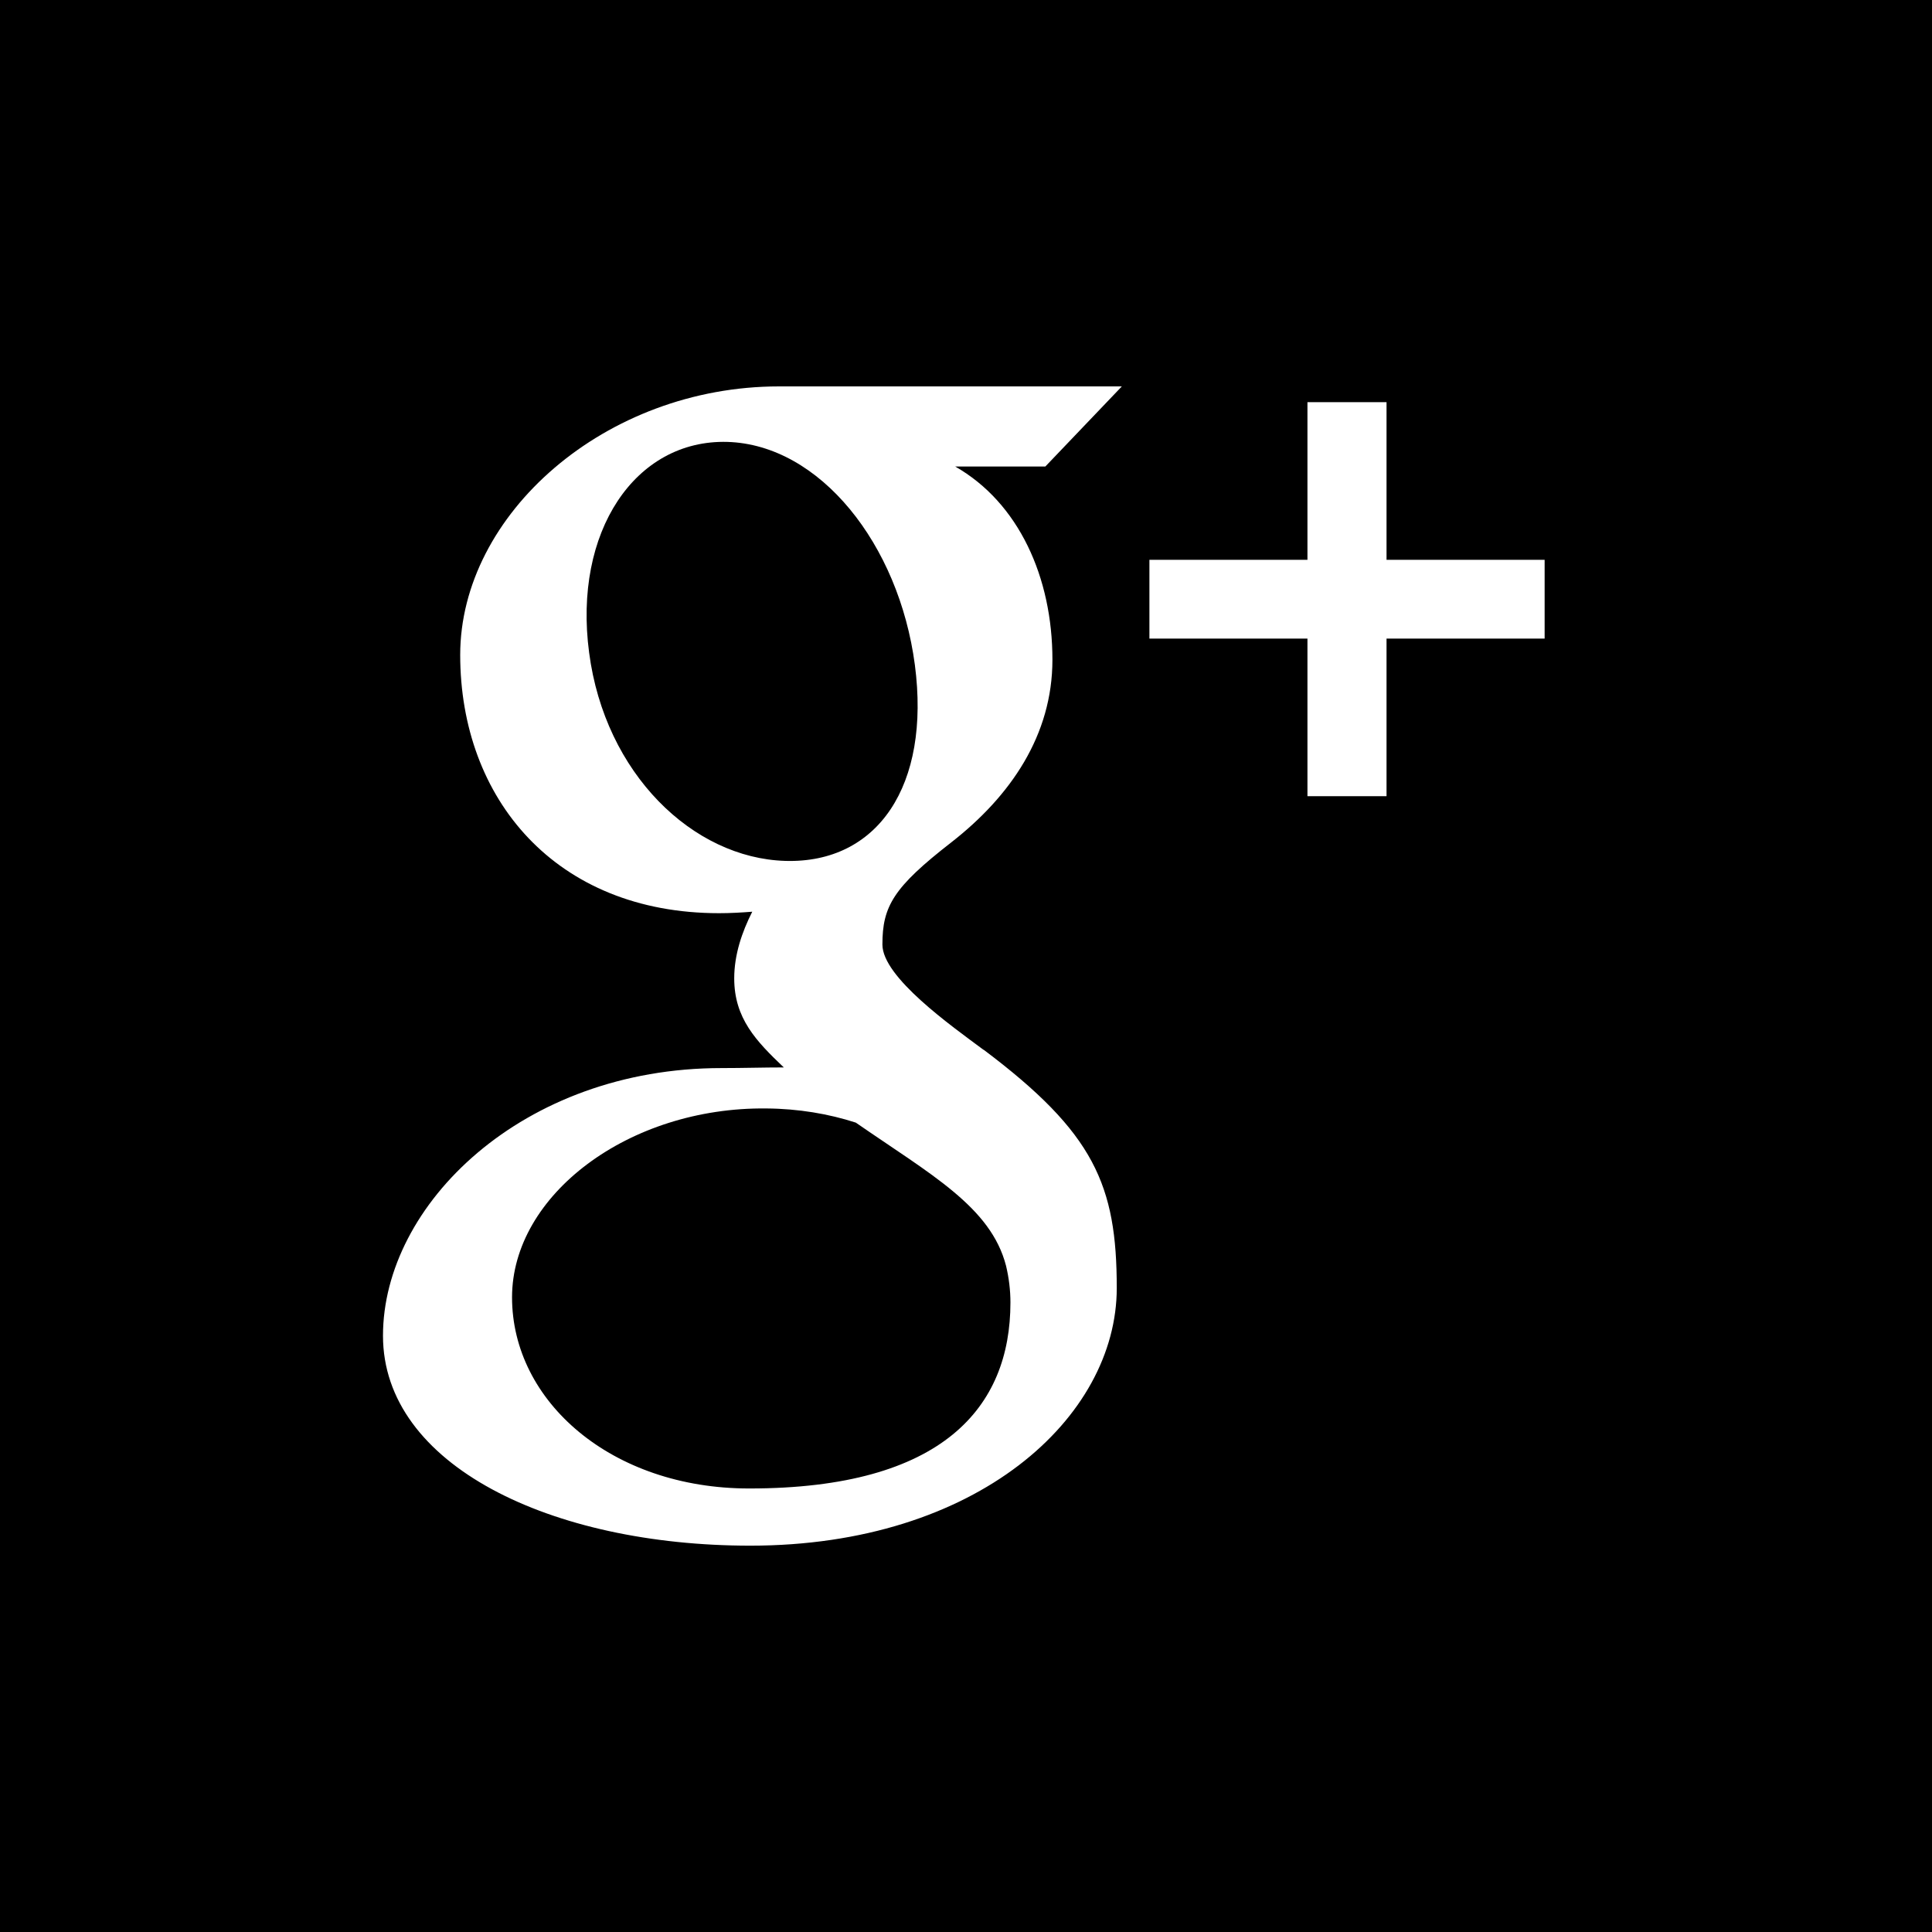
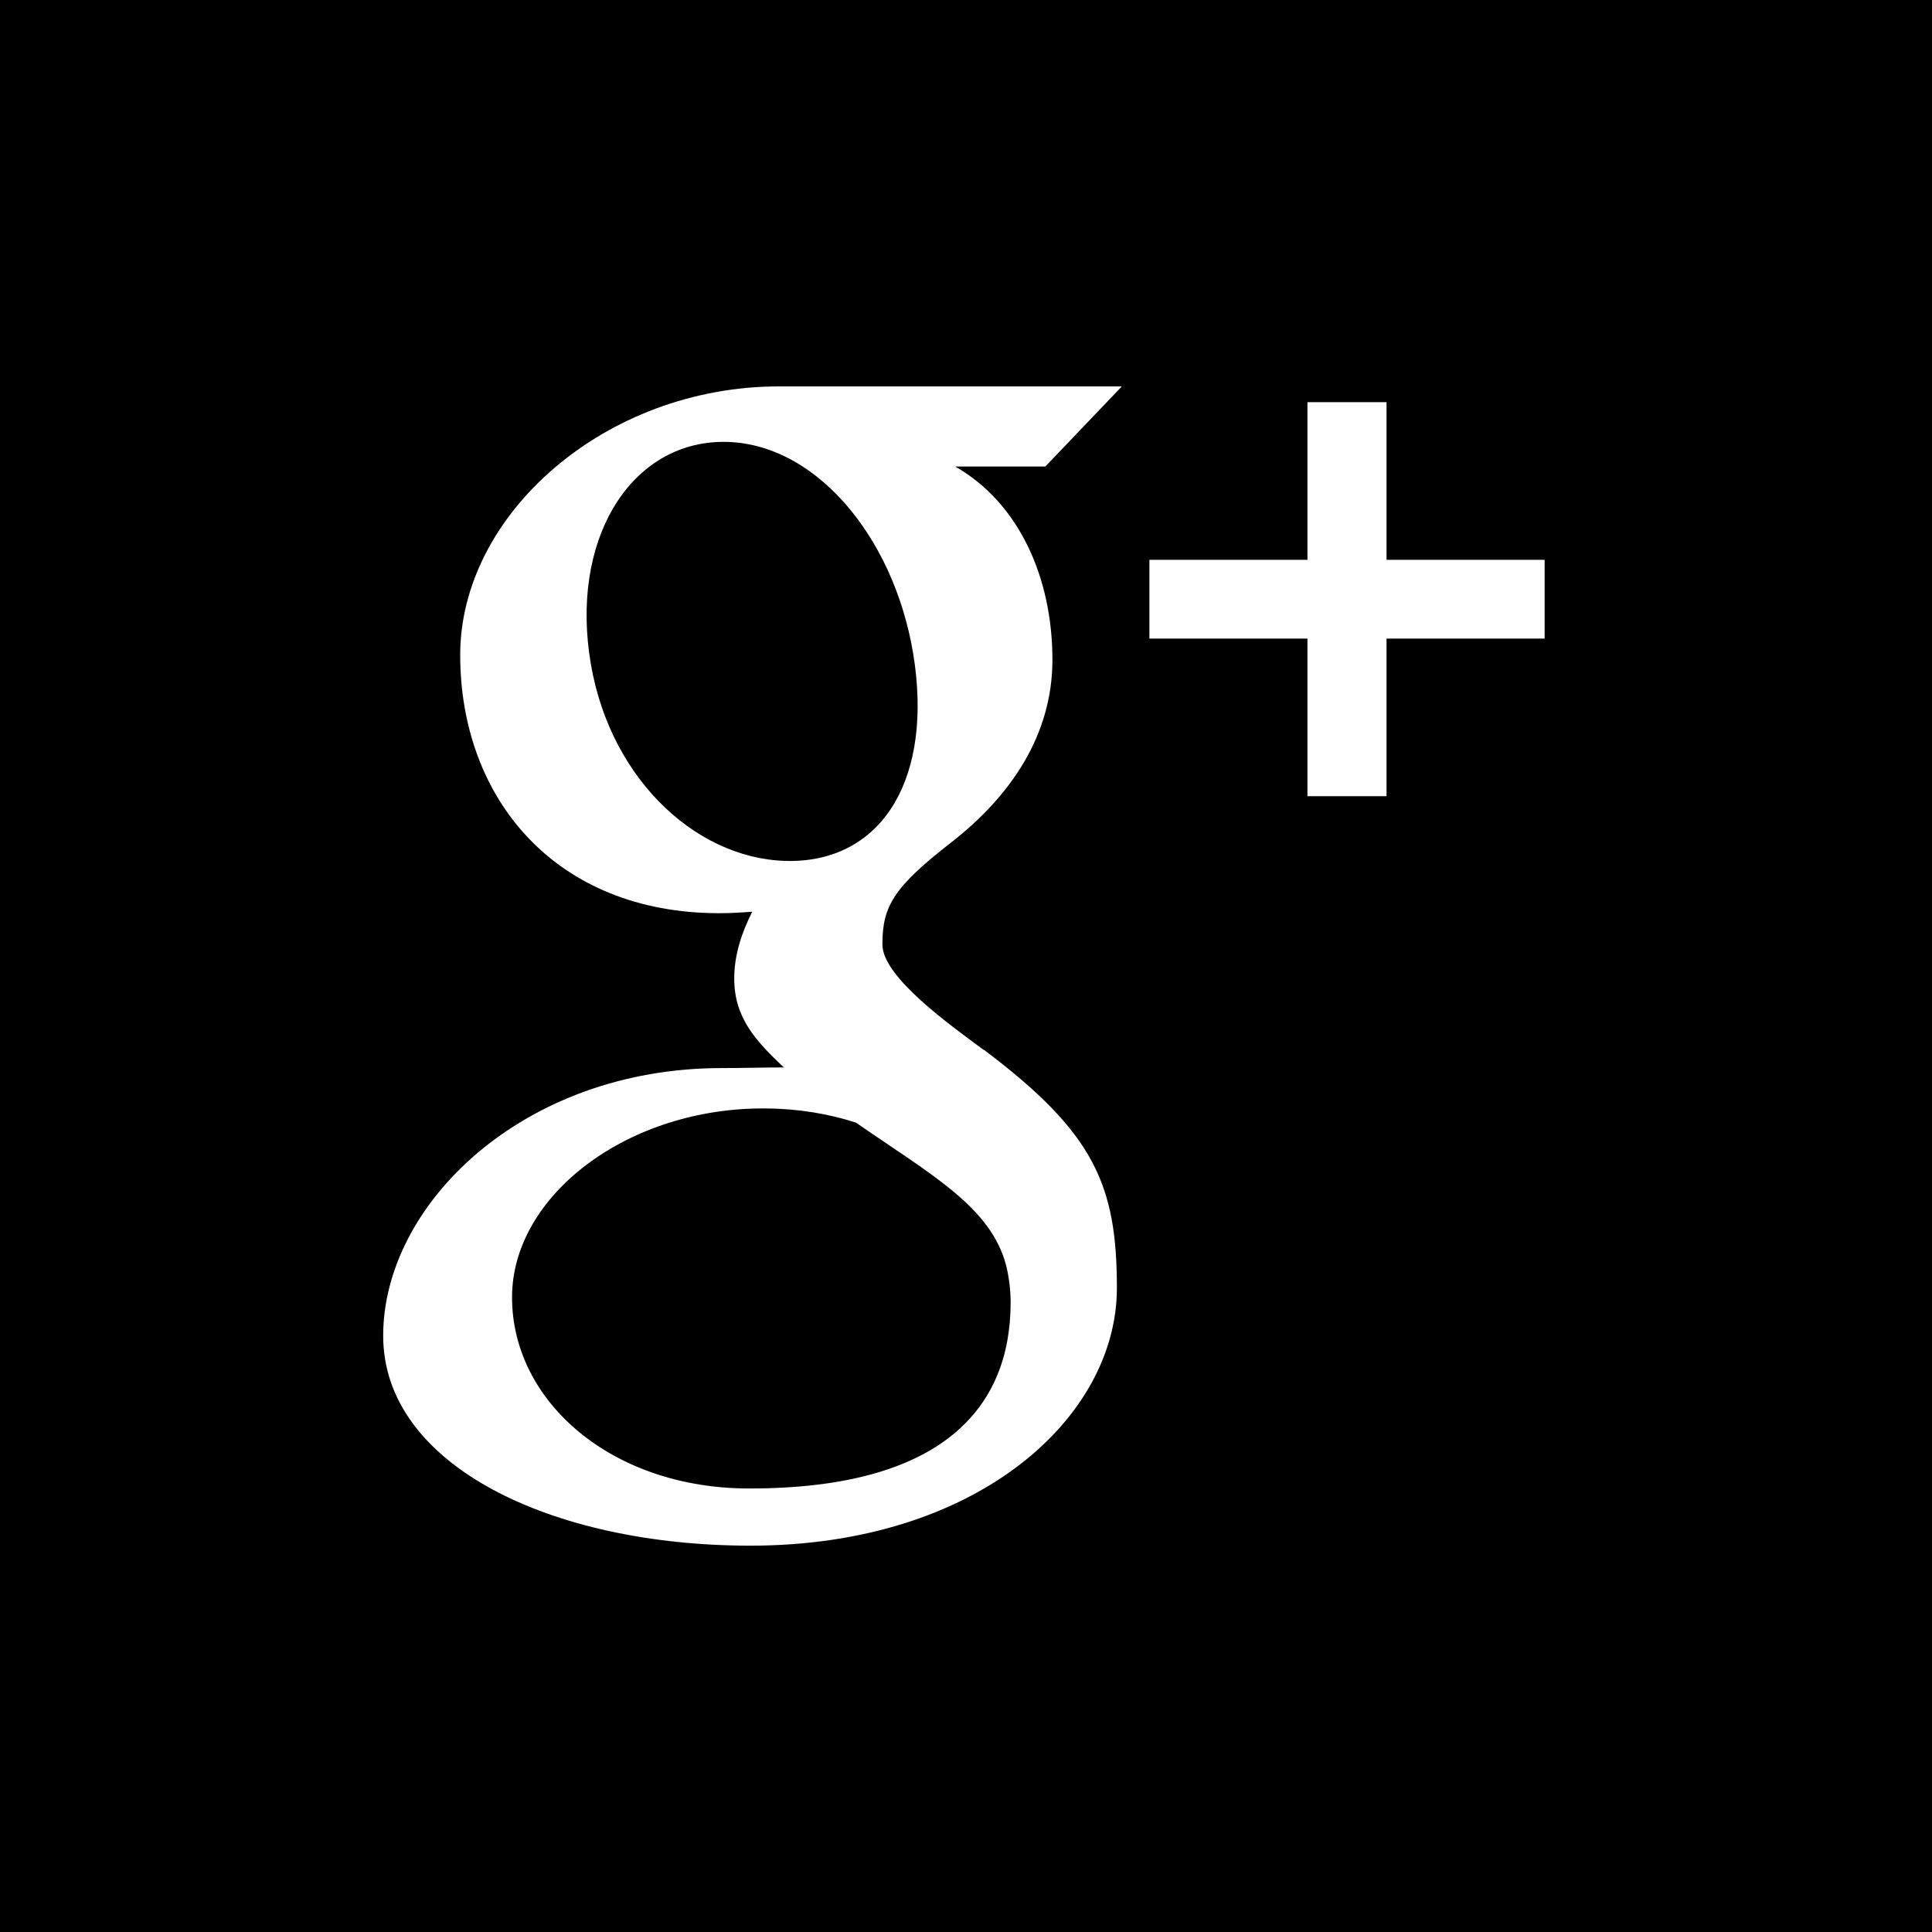
<svg xmlns="http://www.w3.org/2000/svg" viewBox="0 0 30 30" style="background-color:#ffffff00" width="30" height="30">
  <path d="M-.074 0H30v30H-.074z" />
-   <path d="M23.985 8.693H21.53V6.245h-1.228v2.448h-2.454v1.223h2.454v2.447h1.228V9.916h2.455V8.693zM15.27 16.3c-.494-.368-1.568-1.125-1.568-1.633 0-.594.17-.888 1.07-1.587.92-.718 1.57-1.663 1.57-2.836 0-1.278-.522-2.437-1.51-3h1.4L17.42 6h-5.322c-2.7 0-4.952 1.985-4.952 4.17 0 2.23 1.48 4.01 4.02 4.01.176 0 .348-.01.515-.023-.16.316-.28.667-.28 1.035 0 .62.34.974.77 1.383-.32 0-.63.01-.967.01-3.092 0-5.257 2.12-5.257 4.156 0 2.01 2.61 3.26 5.704 3.26 3.523 0 5.69-1.99 5.69-4 0-1.6-.35-2.41-2.066-3.7zm-3.076-2.932c-1.436-.043-2.8-1.355-3.046-3.233-.25-1.877.715-3.314 2.148-3.273 1.434.044 2.662 1.585 2.91 3.462.246 1.878-.58 3.086-2.012 3.044zm-.563 9.745c-2.13 0-3.68-1.348-3.68-2.968 0-1.588 1.81-2.957 3.95-2.933.5.004.968.084 1.388.22 1.162.805 2.097 1.307 2.333 2.224.044.185.068.376.068.57 0 1.622-1.047 2.887-4.052 2.887z" fill="#fff" />
+   <path d="M23.985 8.693H21.53V6.245h-1.228v2.448h-2.454v1.223h2.454v2.447h1.228V9.916h2.455V8.693zM15.27 16.3c-.494-.368-1.568-1.125-1.568-1.633 0-.594.17-.888 1.07-1.587.92-.718 1.57-1.663 1.57-2.836 0-1.278-.522-2.437-1.51-3h1.4L17.42 6h-5.322c-2.7 0-4.952 1.985-4.952 4.17 0 2.23 1.48 4.01 4.02 4.01.176 0 .348-.01.515-.023-.16.316-.28.667-.28 1.035 0 .62.34.974.77 1.383-.32 0-.63.01-.964.01-3.092 0-5.257 2.12-5.257 4.156 0 2.01 2.61 3.26 5.703 3.26 3.524 0 5.69-1.99 5.69-4 0-1.6-.35-2.41-2.065-3.7zm-3.076-2.932c-1.436-.043-2.8-1.355-3.046-3.233-.25-1.877.715-3.314 2.148-3.273 1.434.044 2.662 1.585 2.91 3.462.246 1.878-.58 3.086-2.012 3.044zm-.563 9.745c-2.13 0-3.68-1.348-3.68-2.968 0-1.588 1.81-2.957 3.95-2.933.5.004.97.084 1.39.22 1.16.805 2.098 1.307 2.334 2.224.044.185.068.376.068.57 0 1.622-1.046 2.887-4.05 2.887z" fill="#fff" />
</svg>
